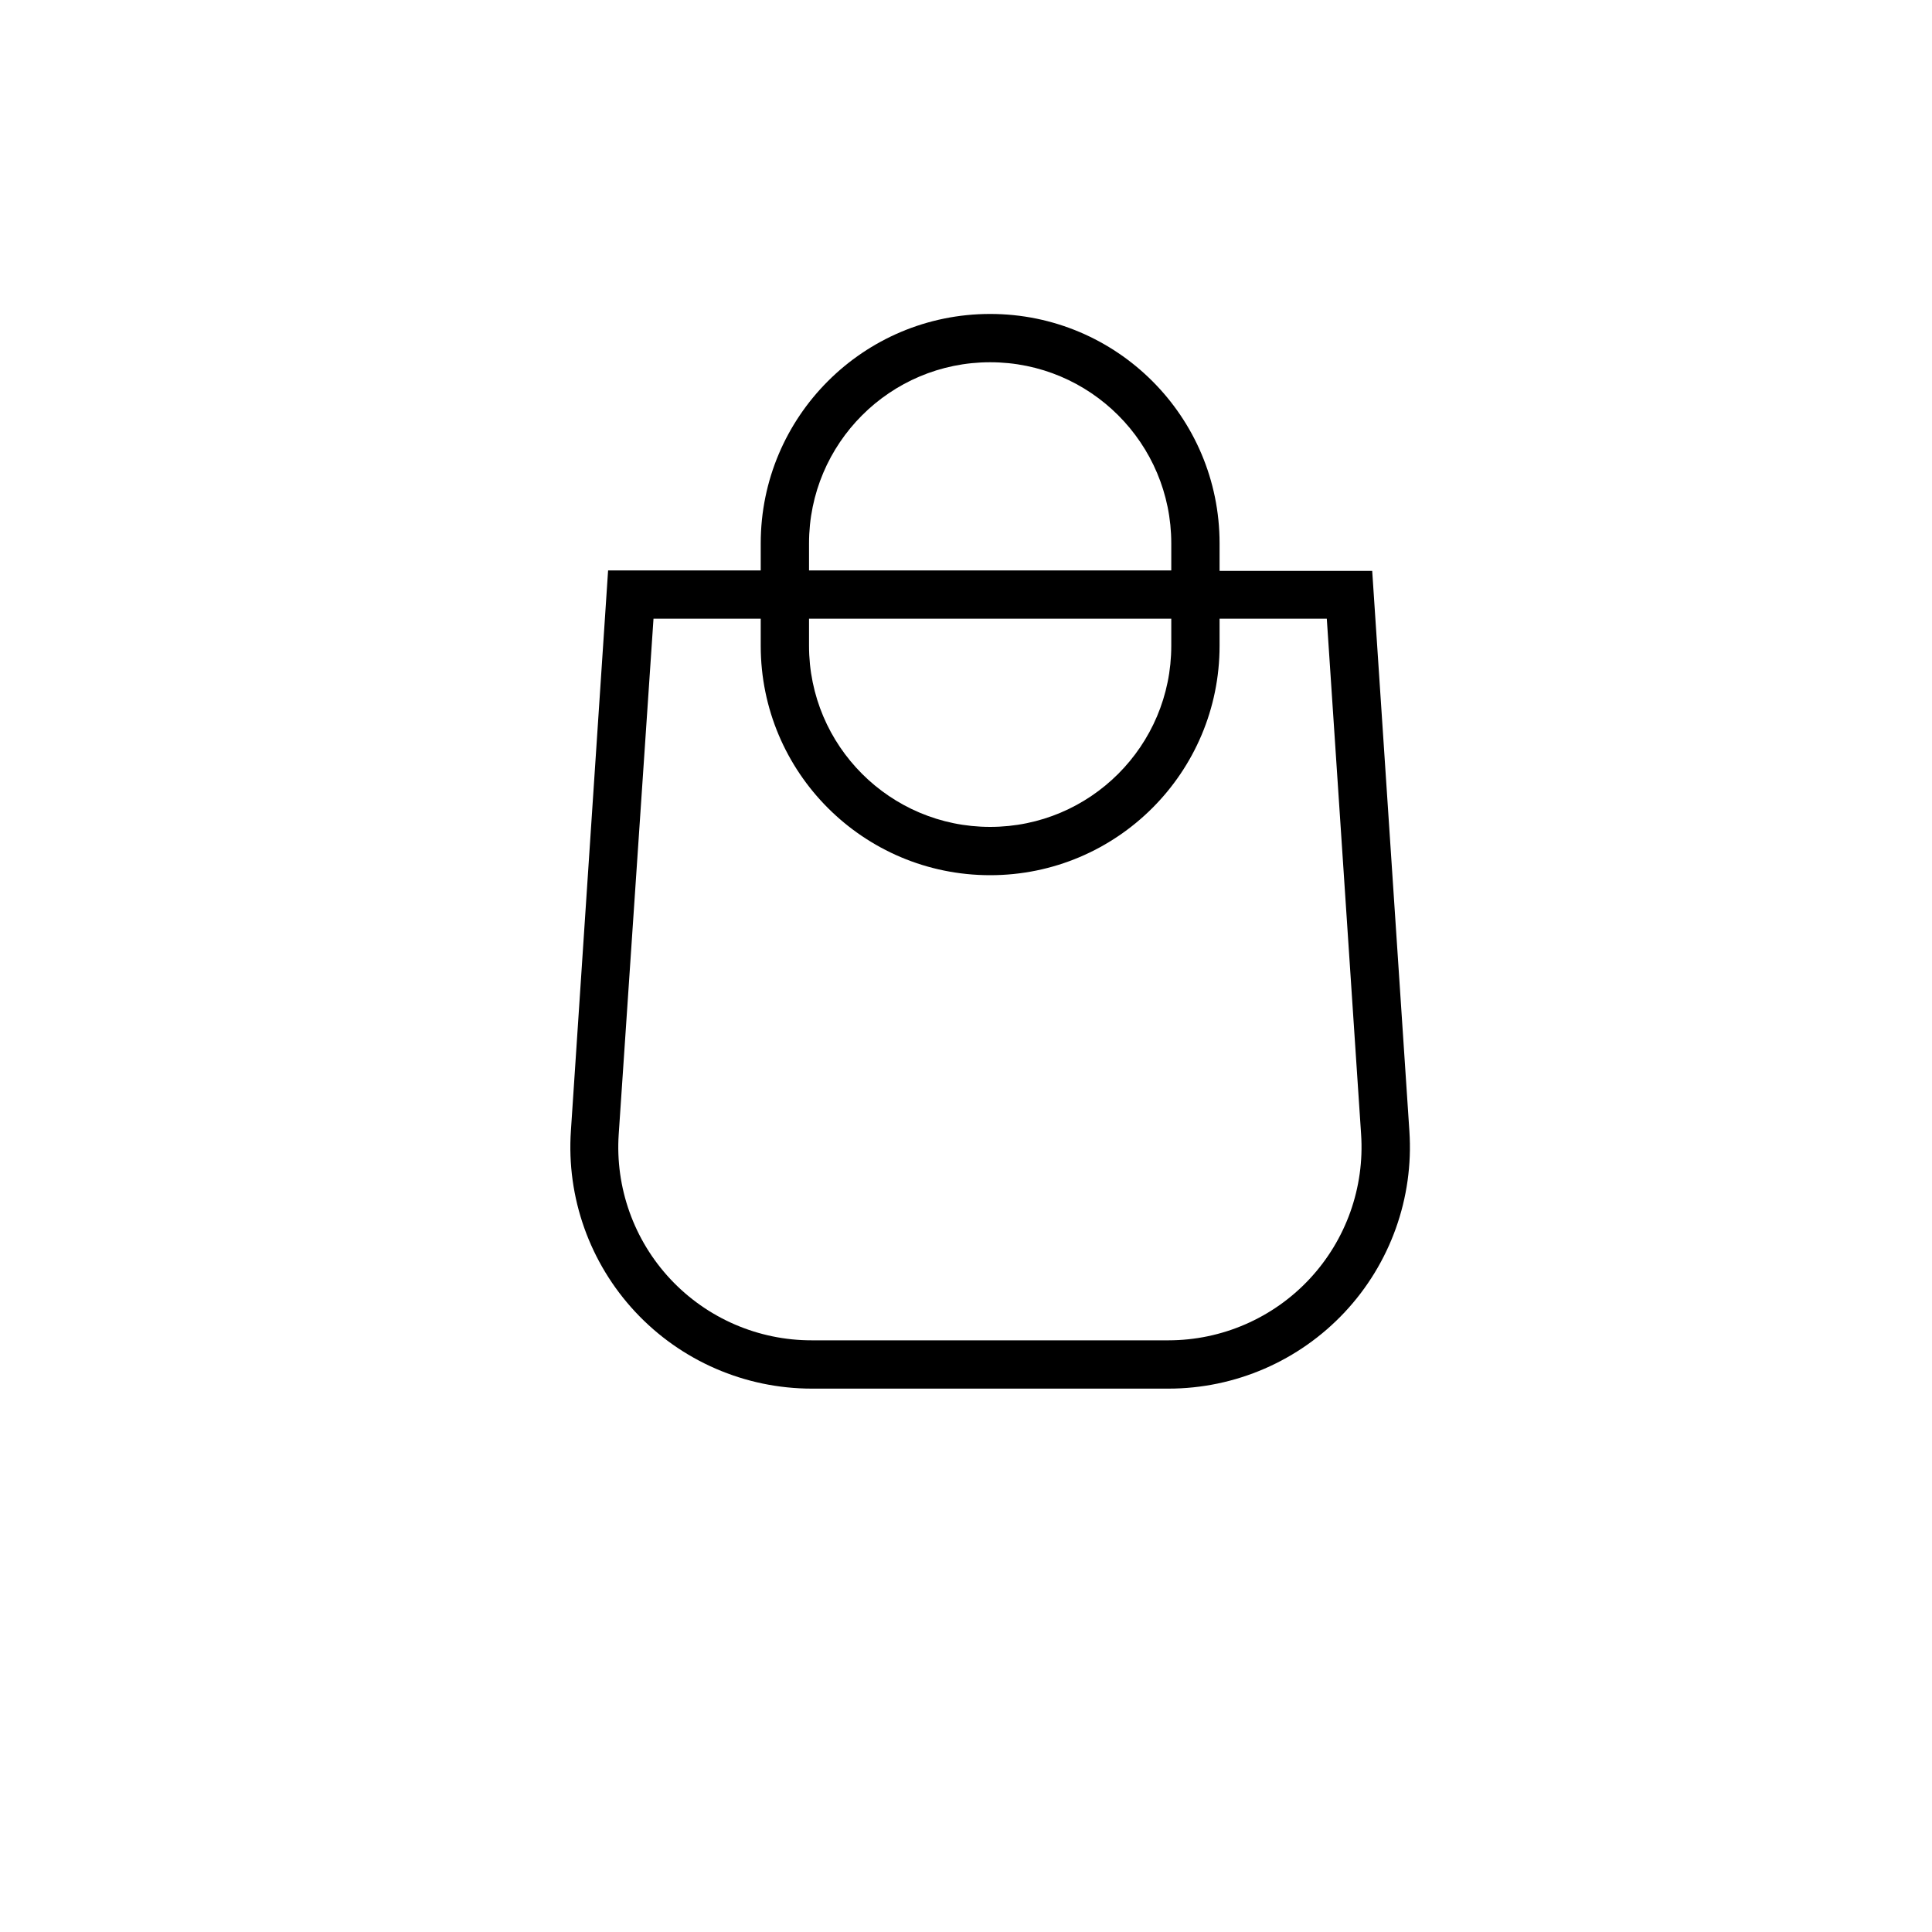
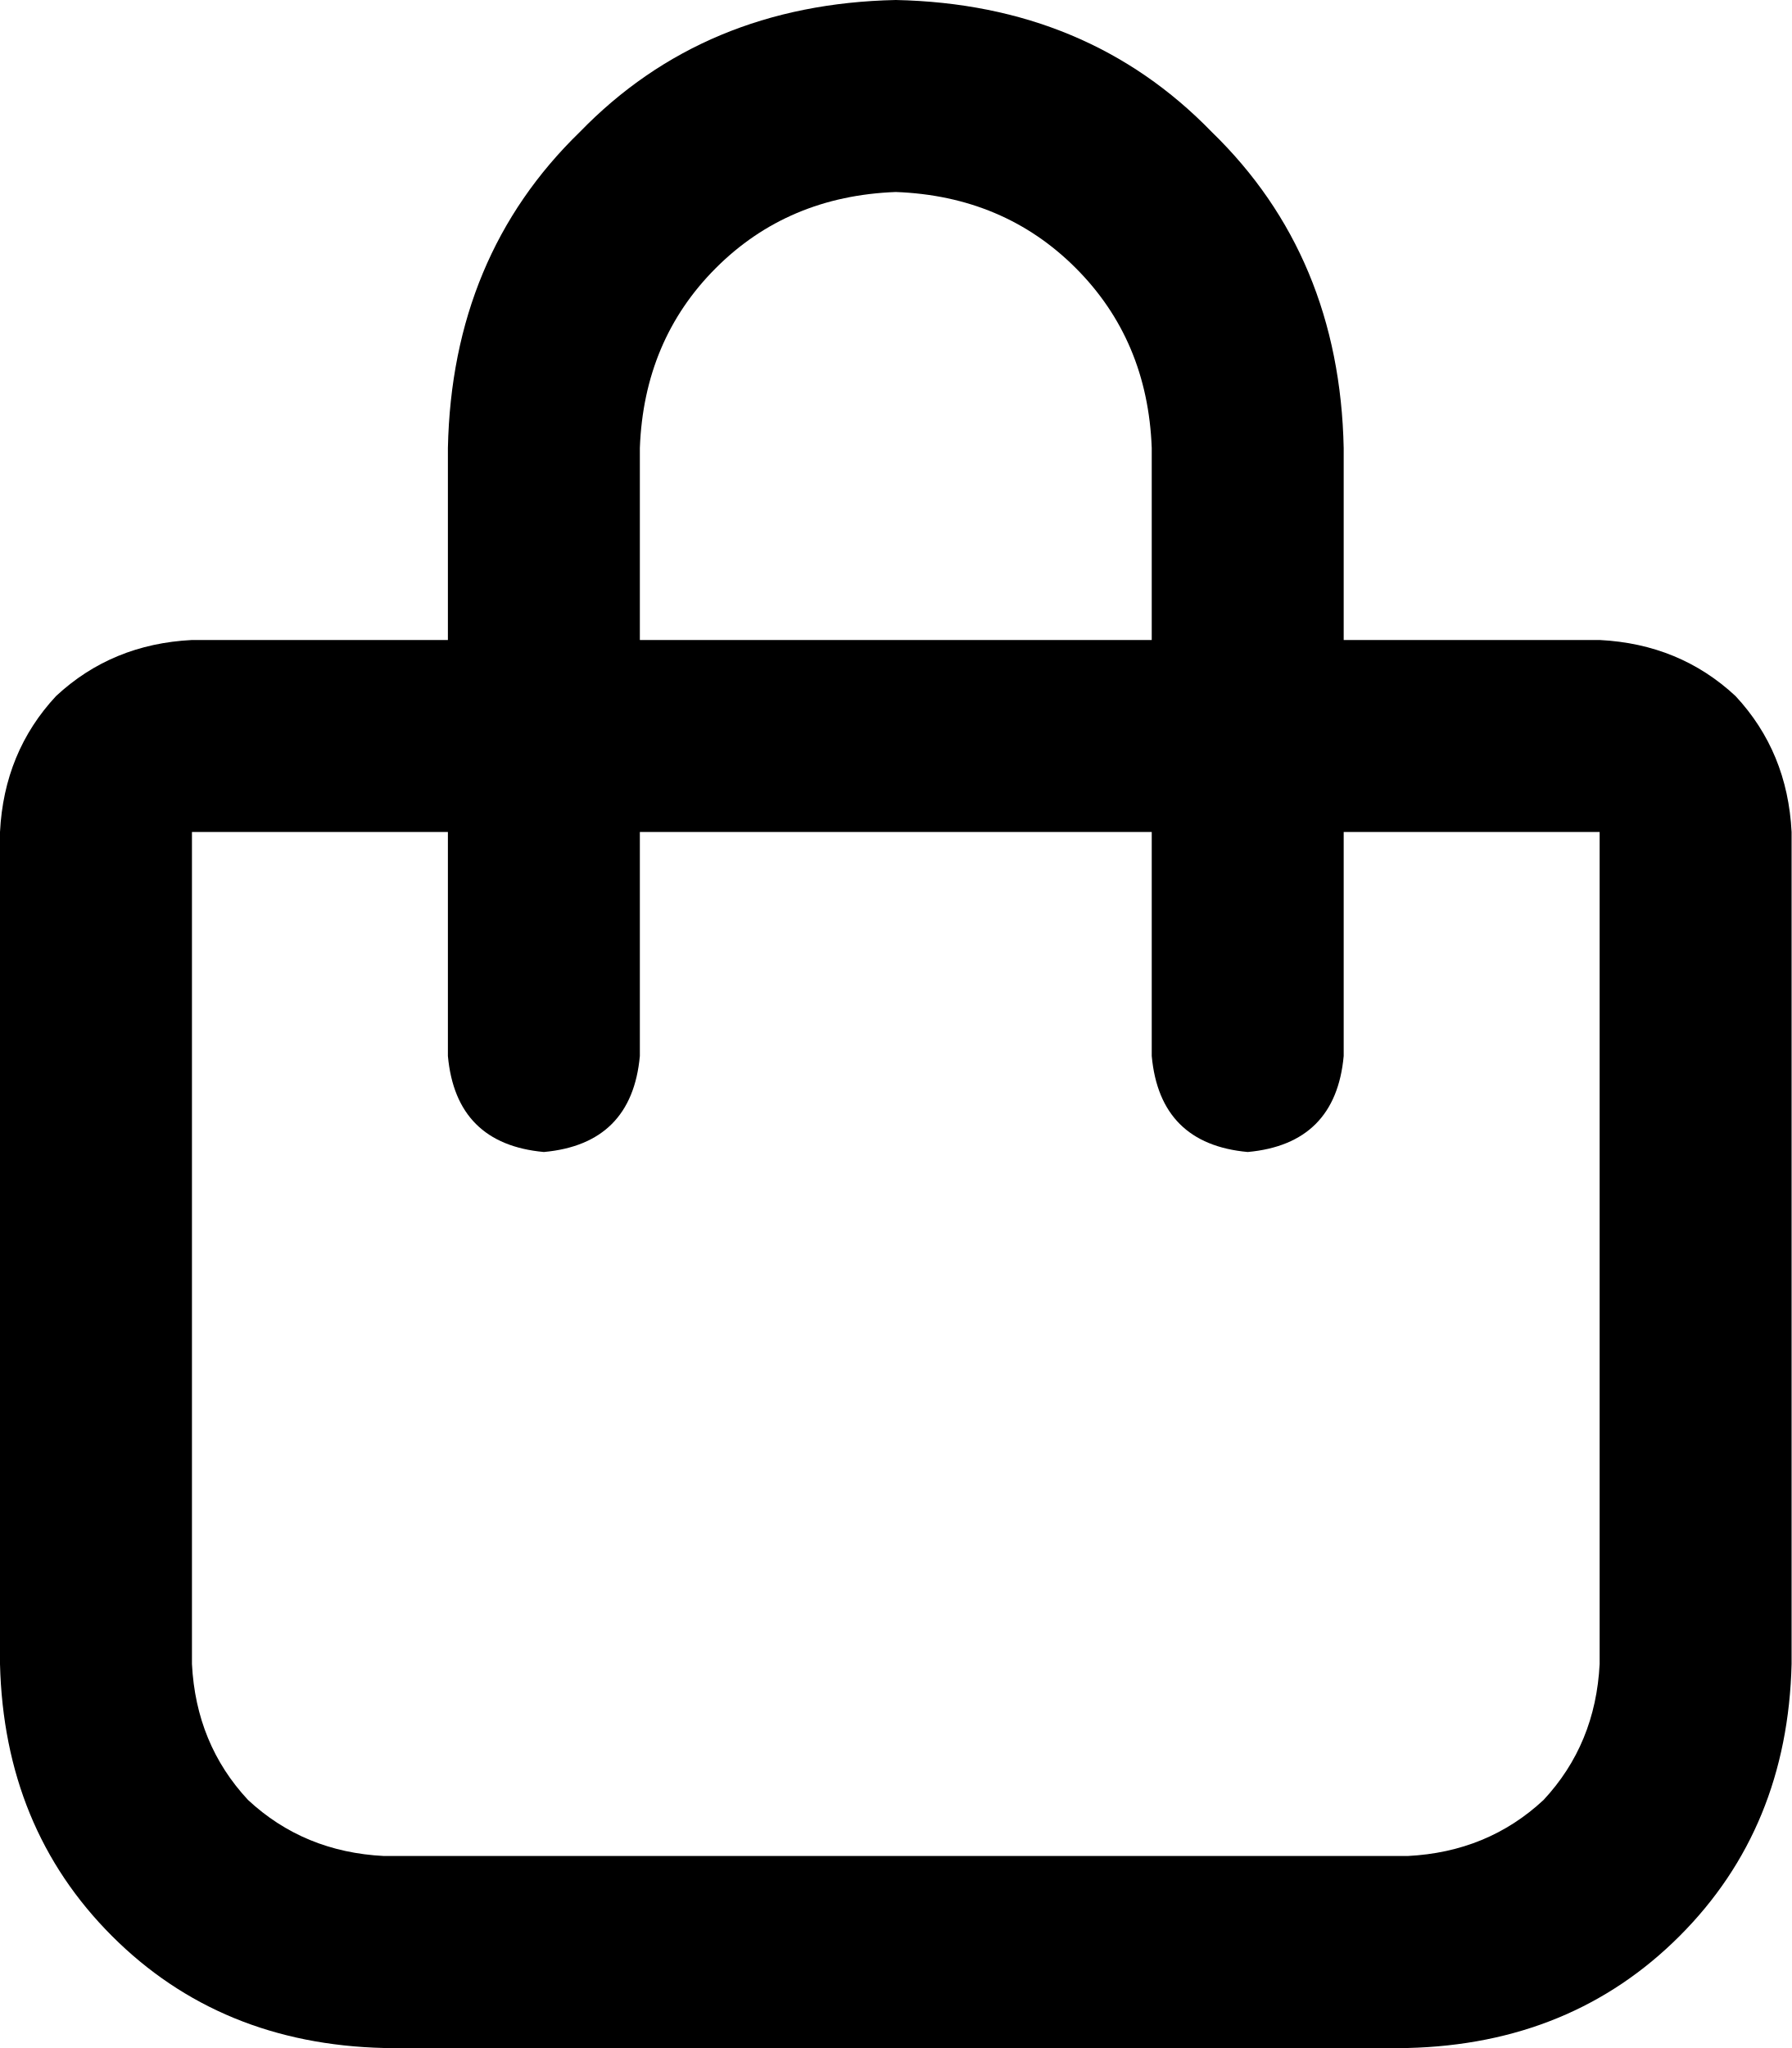
- <svg xmlns="http://www.w3.org/2000/svg" fill="none" class="icon icon-cart" viewBox="0 0 40 40">
-   <path fill="currentColor" fill-rule="evenodd" d="M20.5 6.5a4.75 4.75 0 0 0-4.75 4.75v.56h-3.16l-.77 11.6a5 5 0 0 0 4.99 5.34h7.38a5 5 0 0 0 4.99-5.33l-.77-11.6h-3.16v-.57A4.75 4.75 0 0 0 20.5 6.5m3.75 5.31v-.56a3.75 3.75 0 1 0-7.5 0v.56zm-7.5 1h7.5v.56a3.75 3.75 0 1 1-7.5 0zm-1 0v.56a4.75 4.75 0 1 0 9.5 0v-.56h2.22l.71 10.67a4 4 0 0 1-3.99 4.27h-7.38a4 4 0 0 1-4-4.27l.72-10.67z" />
+ <svg xmlns="http://www.w3.org/2000/svg" width="14" height="16" class="icon icon-cart" viewBox="0 0 14 16" fill="none">
+   <path d="M3.5 5V3.5C3.521 2.5 3.865 1.677 4.531 1.031C5.177 0.365 6 0.021 7 0C8 0.021 8.823 0.365 9.469 1.031C10.135 1.677 10.479 2.5 10.5 3.5V5H12.5C12.917 5.021 13.271 5.167 13.562 5.438C13.833 5.729 13.979 6.083 14 6.5V13C13.979 13.854 13.688 14.562 13.125 15.125C12.562 15.688 11.854 15.979 11 16H3C2.146 15.979 1.438 15.688 0.875 15.125C0.312 14.562 0.021 13.854 0 13V6.5C0.021 6.083 0.167 5.729 0.438 5.438C0.729 5.167 1.083 5.021 1.5 5H3.5ZM5 5H9V3.5C8.979 2.938 8.781 2.469 8.406 2.094C8.031 1.719 7.562 1.521 7 1.5C6.438 1.521 5.969 1.719 5.594 2.094C5.219 2.469 5.021 2.938 5 3.5V5ZM1.5 6.5V13C1.521 13.417 1.667 13.771 1.938 14.062C2.229 14.333 2.583 14.479 3 14.5H11C11.417 14.479 11.771 14.333 12.062 14.062C12.333 13.771 12.479 13.417 12.5 13V6.5H10.5V8.25C10.458 8.708 10.208 8.958 9.75 9C9.292 8.958 9.042 8.708 9 8.25V6.5H5V8.25C4.958 8.708 4.708 8.958 4.25 9C3.792 8.958 3.542 8.708 3.5 8.25V6.5H1.5Z" fill="currentColor" />
</svg>
